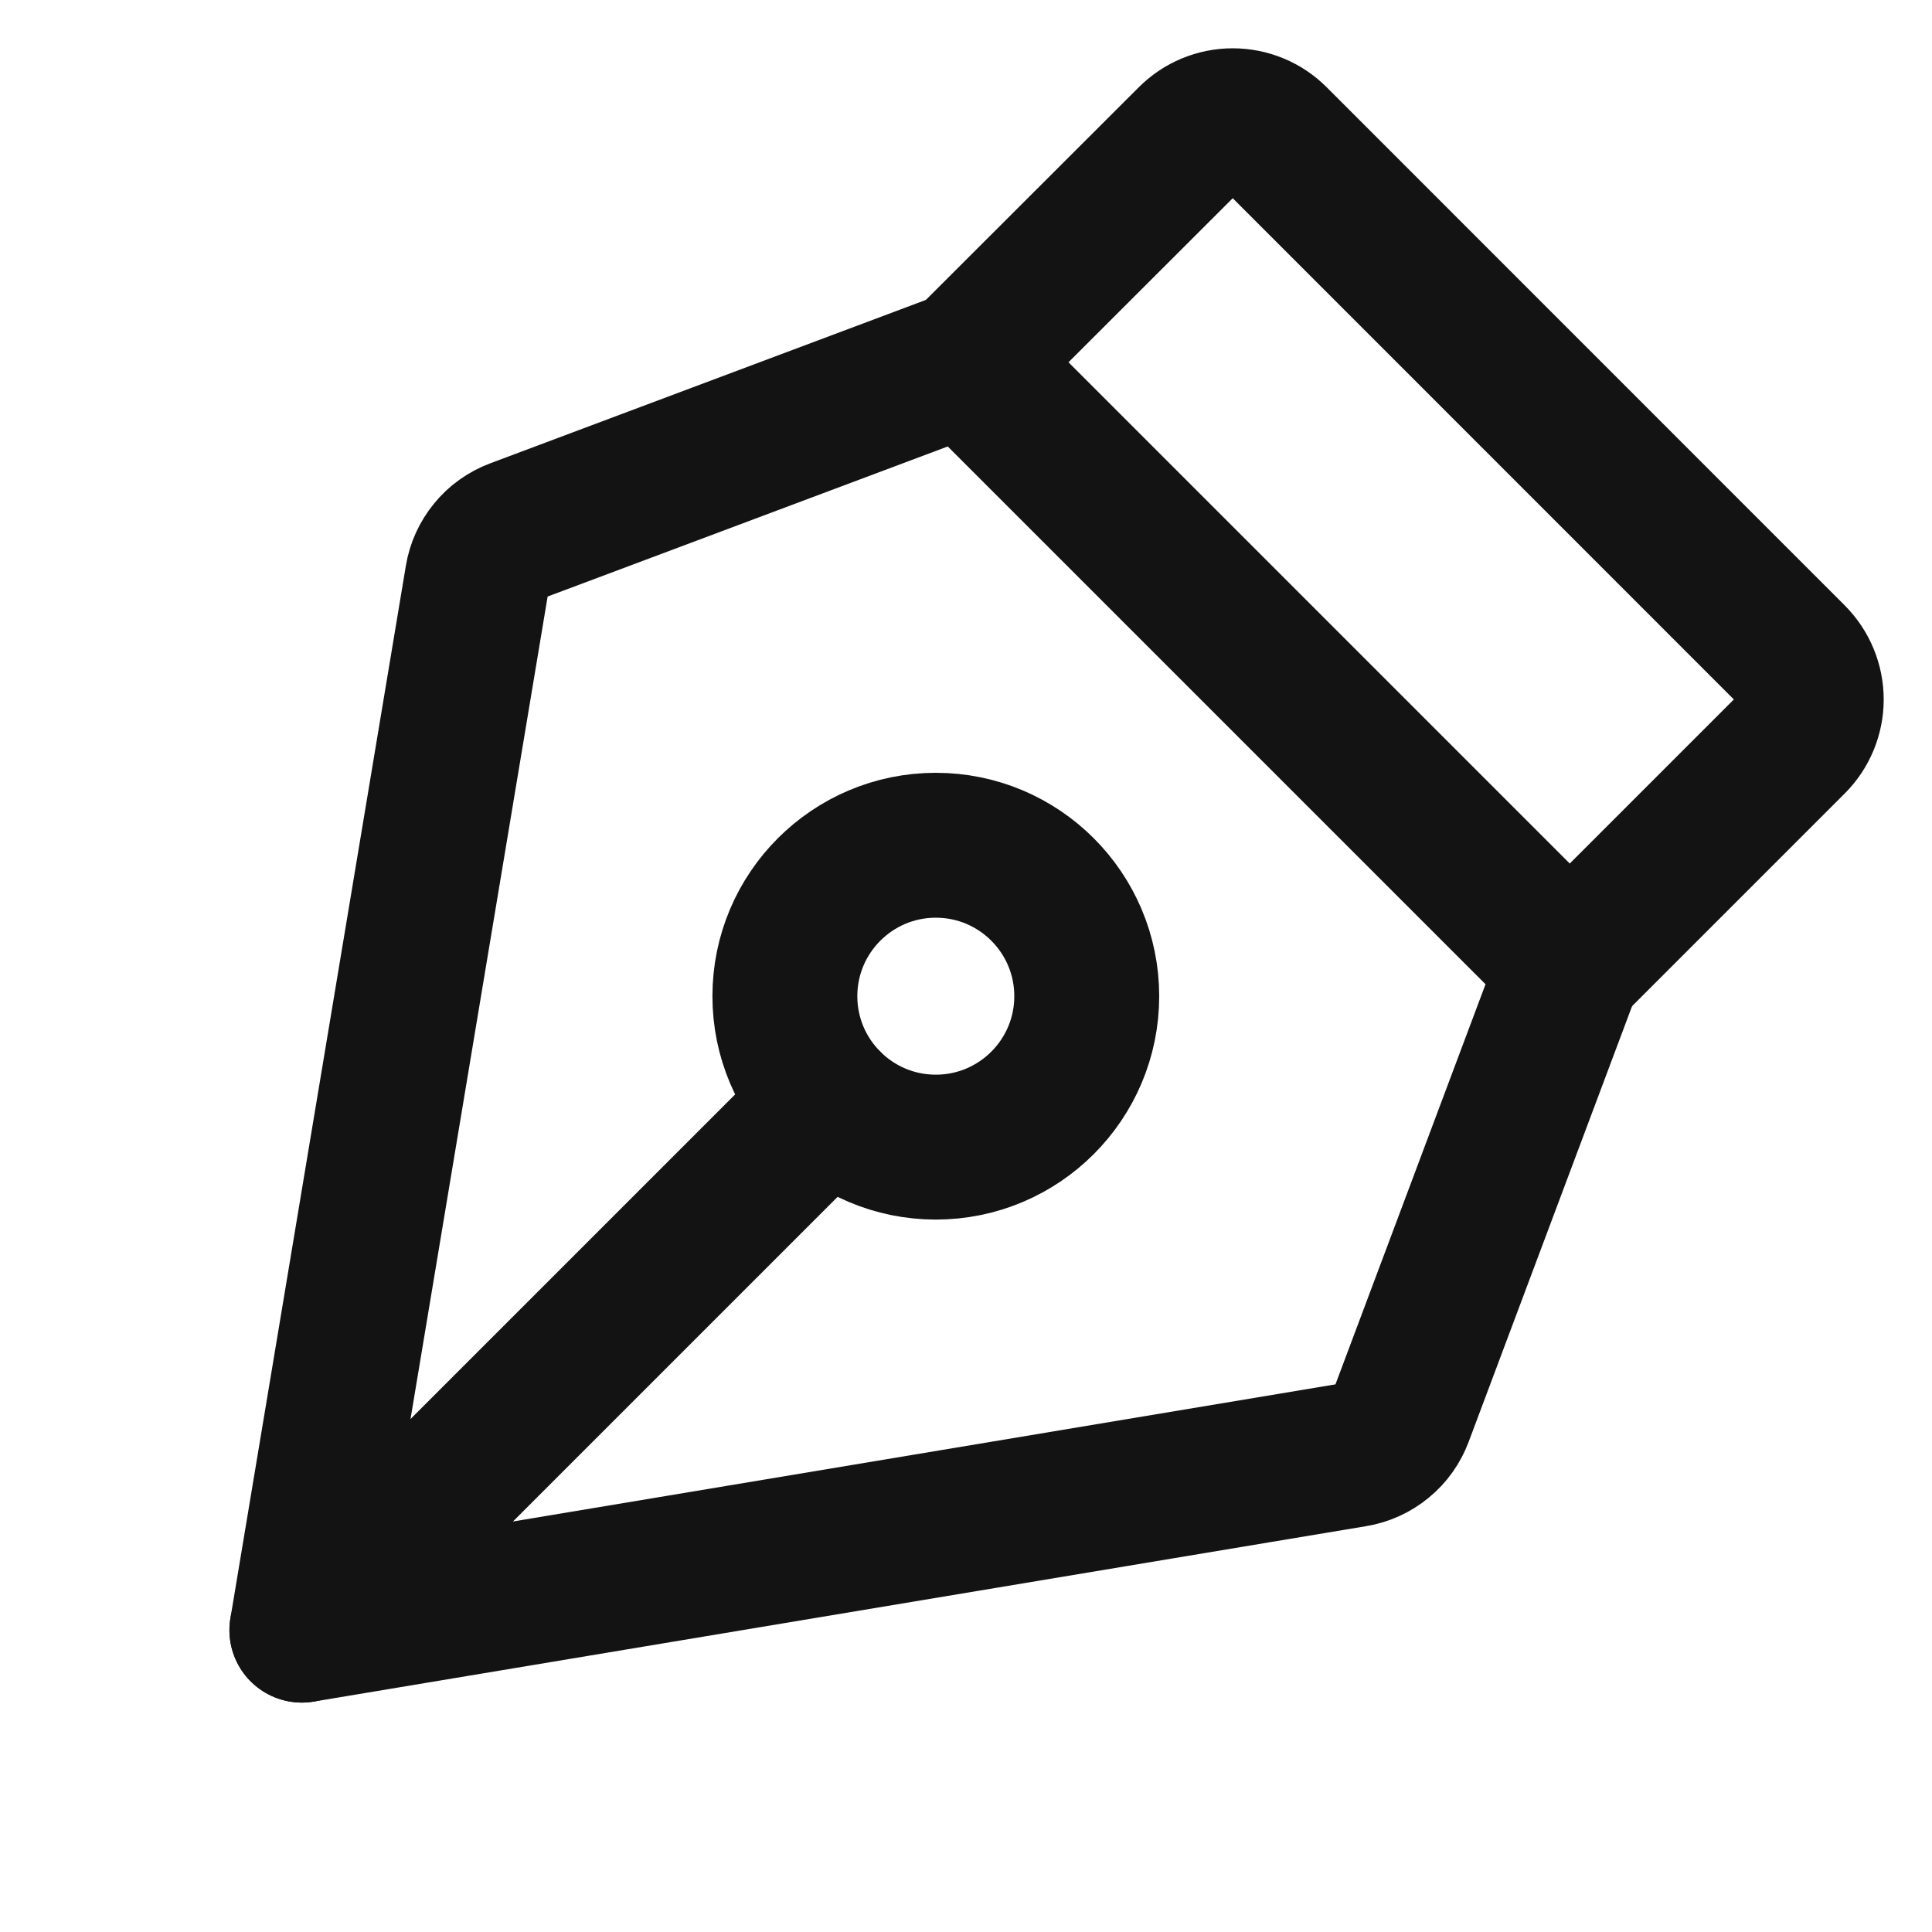
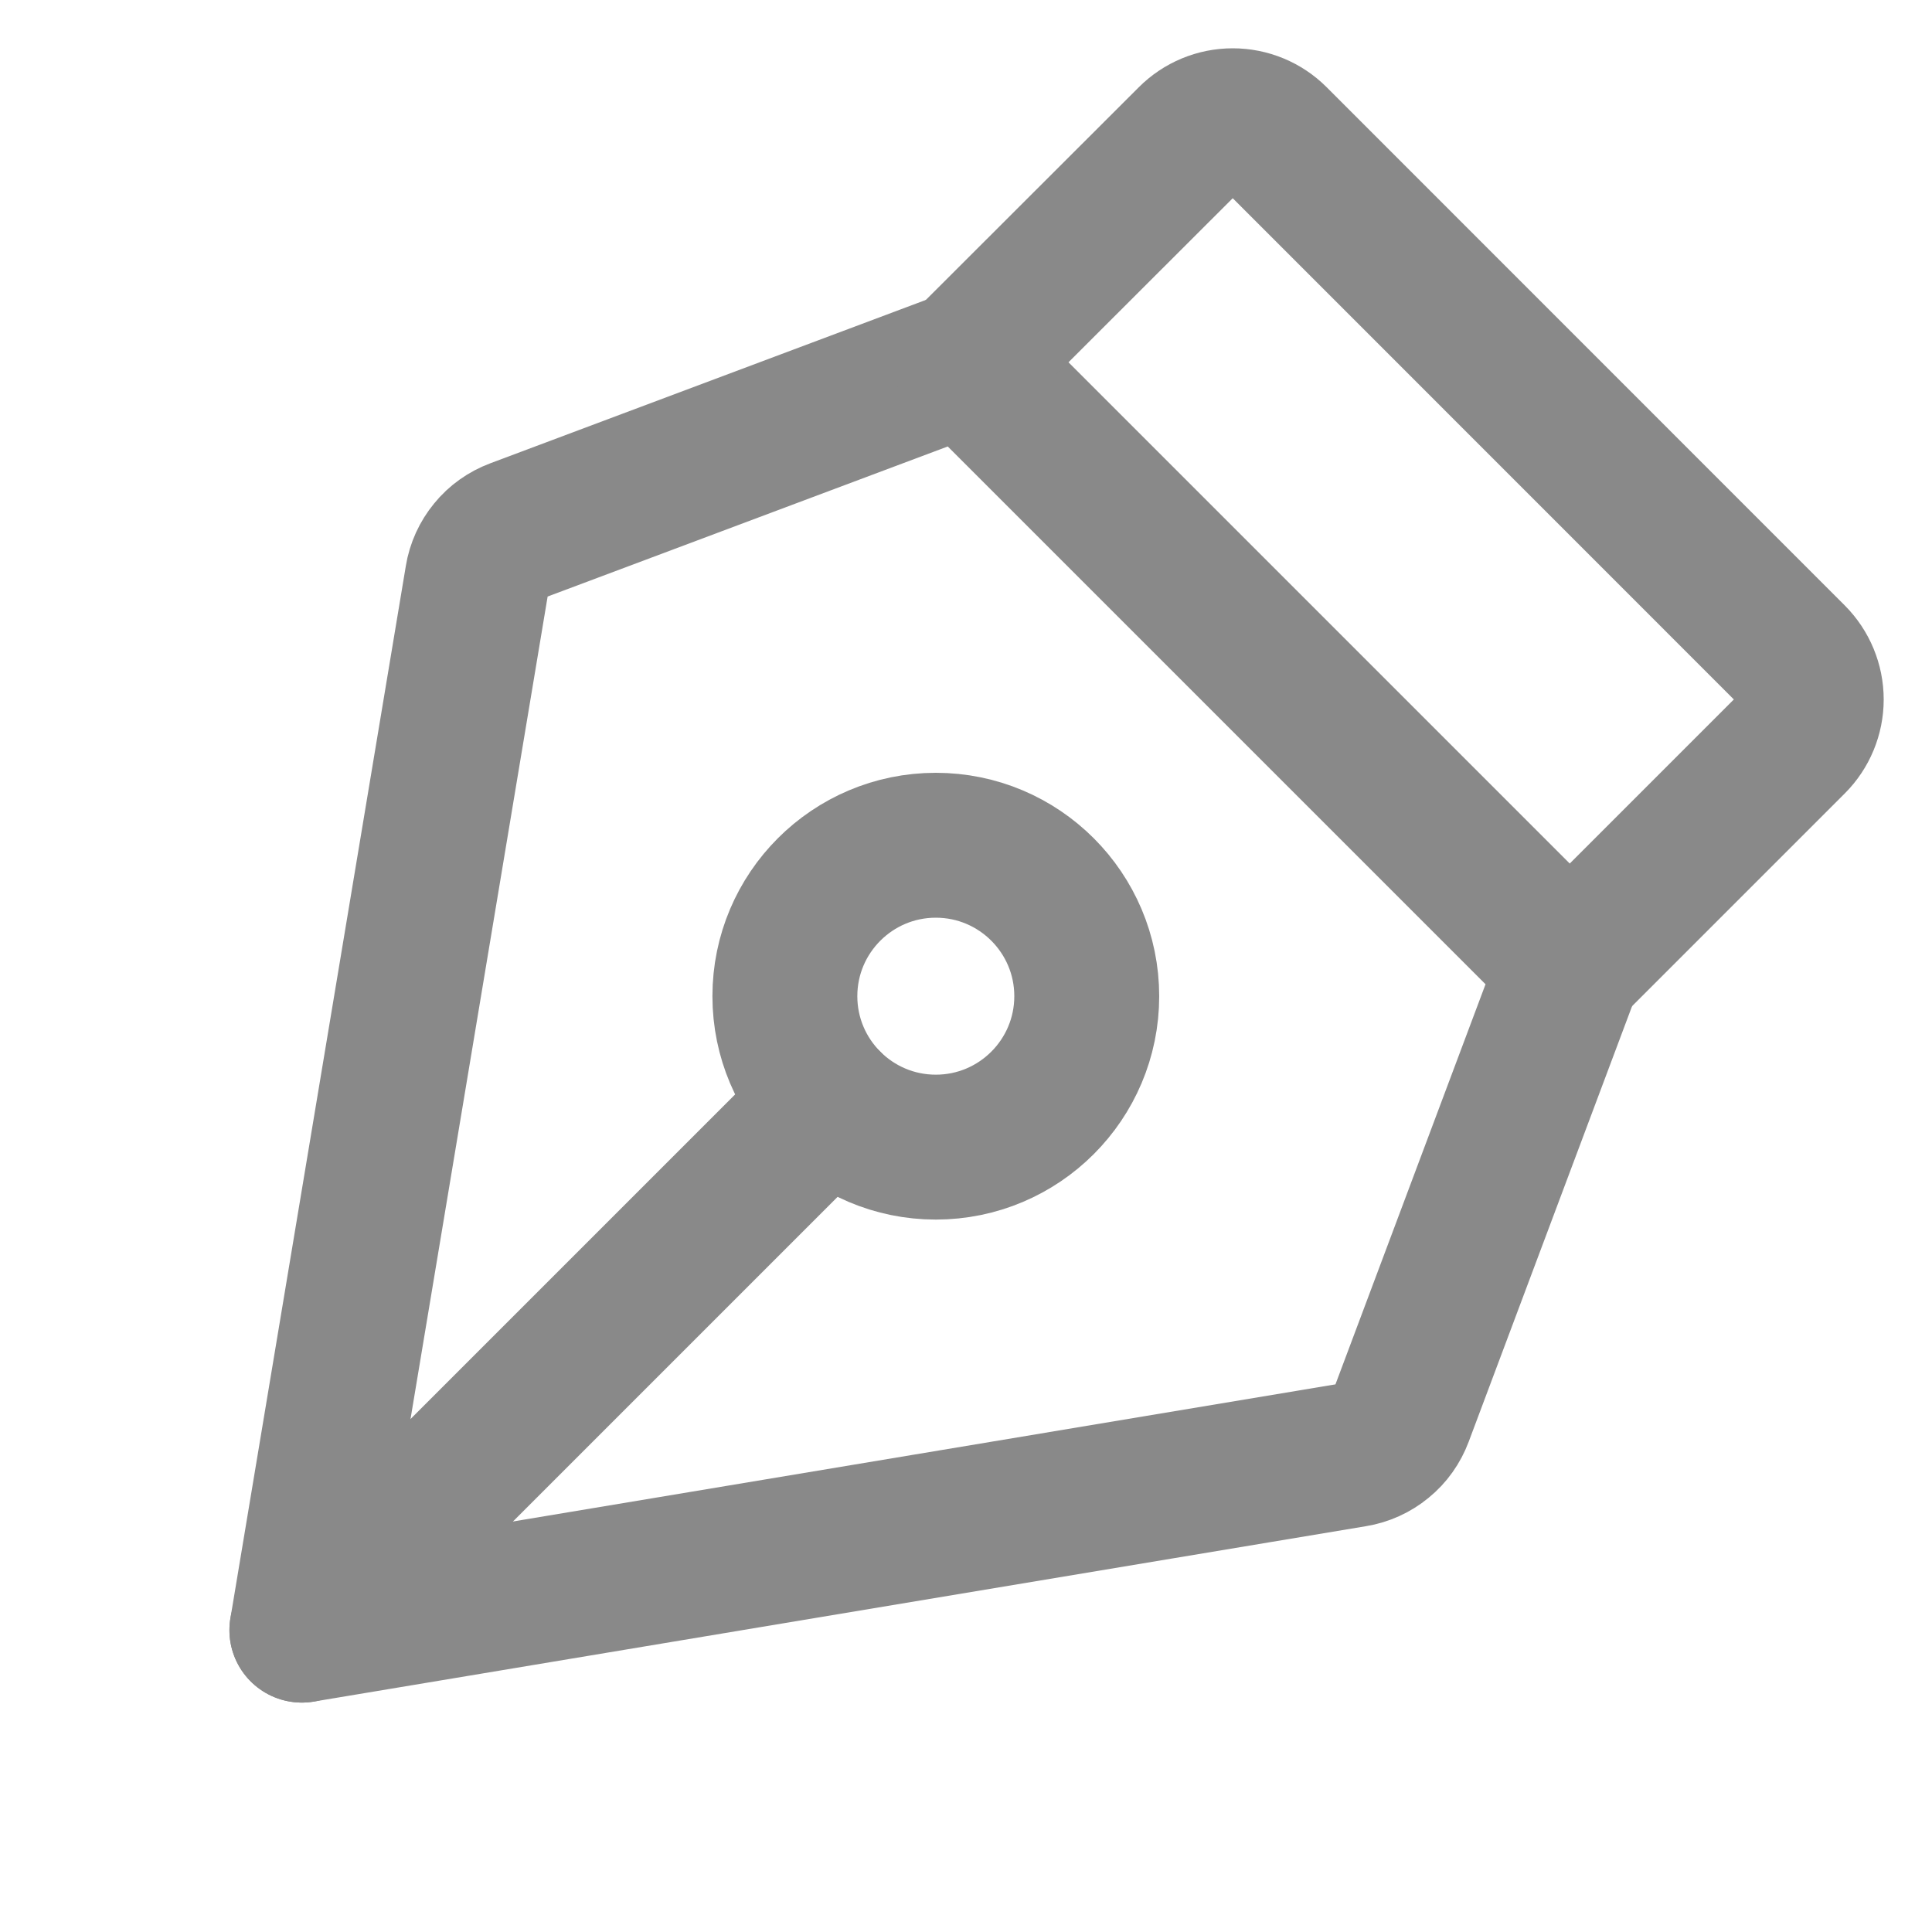
<svg xmlns="http://www.w3.org/2000/svg" width="16" height="16" viewBox="0 0 16 16" fill="none">
-   <path d="M2.5 13.5L11.216 12.047C11.302 12.033 11.383 11.996 11.451 11.94C11.519 11.885 11.57 11.812 11.601 11.73L13 8L8 3L4.27 4.399C4.188 4.43 4.115 4.481 4.06 4.549C4.004 4.617 3.967 4.698 3.953 4.784L2.5 13.5Z" stroke="#131313" stroke-width="1.2" stroke-linecap="round" stroke-linejoin="round" />
-   <path d="M13 8L14.854 6.146C14.947 6.053 15 5.925 15 5.793C15 5.66 14.947 5.533 14.854 5.439L10.562 1.146C10.469 1.053 10.342 1 10.209 1C10.076 1 9.949 1.053 9.856 1.146L8 3" stroke="#131313" stroke-width="1.2" stroke-linecap="round" stroke-linejoin="round" />
-   <path d="M7.75 9.5C8.44 9.5 9 8.94 9 8.25C9 7.56 8.44 7 7.75 7C7.06 7 6.5 7.56 6.5 8.25C6.5 8.94 7.06 9.5 7.75 9.5Z" stroke="#131313" stroke-width="1.2" stroke-linecap="round" stroke-linejoin="round" />
-   <path d="M2.5 13.5L6.866 9.134" stroke="#131313" stroke-width="1.2" stroke-linecap="round" stroke-linejoin="round" />
+   <g opacity="0.5">
+     <path d="M2.5 13.5L11.216 12.047C11.302 12.033 11.383 11.996 11.451 11.94C11.519 11.885 11.57 11.812 11.601 11.73L13 8L8 3L4.27 4.399C4.188 4.43 4.115 4.481 4.06 4.549C4.004 4.617 3.967 4.698 3.953 4.784L2.5 13.5Z" stroke="#131313" stroke-width="1.2" stroke-linecap="round" stroke-linejoin="round" />
+     <path d="M13 8L14.854 6.146C14.947 6.053 15 5.925 15 5.793C15 5.66 14.947 5.533 14.854 5.439L10.562 1.146C10.469 1.053 10.342 1 10.209 1C10.076 1 9.949 1.053 9.856 1.146L8 3" stroke="#131313" stroke-width="1.2" stroke-linecap="round" stroke-linejoin="round" />
+     <path d="M7.75 9.5C8.44 9.5 9 8.94 9 8.25C9 7.56 8.44 7 7.75 7C7.06 7 6.5 7.56 6.5 8.25C6.5 8.94 7.06 9.5 7.75 9.5Z" stroke="#131313" stroke-width="1.2" stroke-linecap="round" stroke-linejoin="round" />
+     <path d="M2.5 13.5L6.866 9.134" stroke="#131313" stroke-width="1.2" stroke-linecap="round" stroke-linejoin="round" />
+   </g>
</svg>
